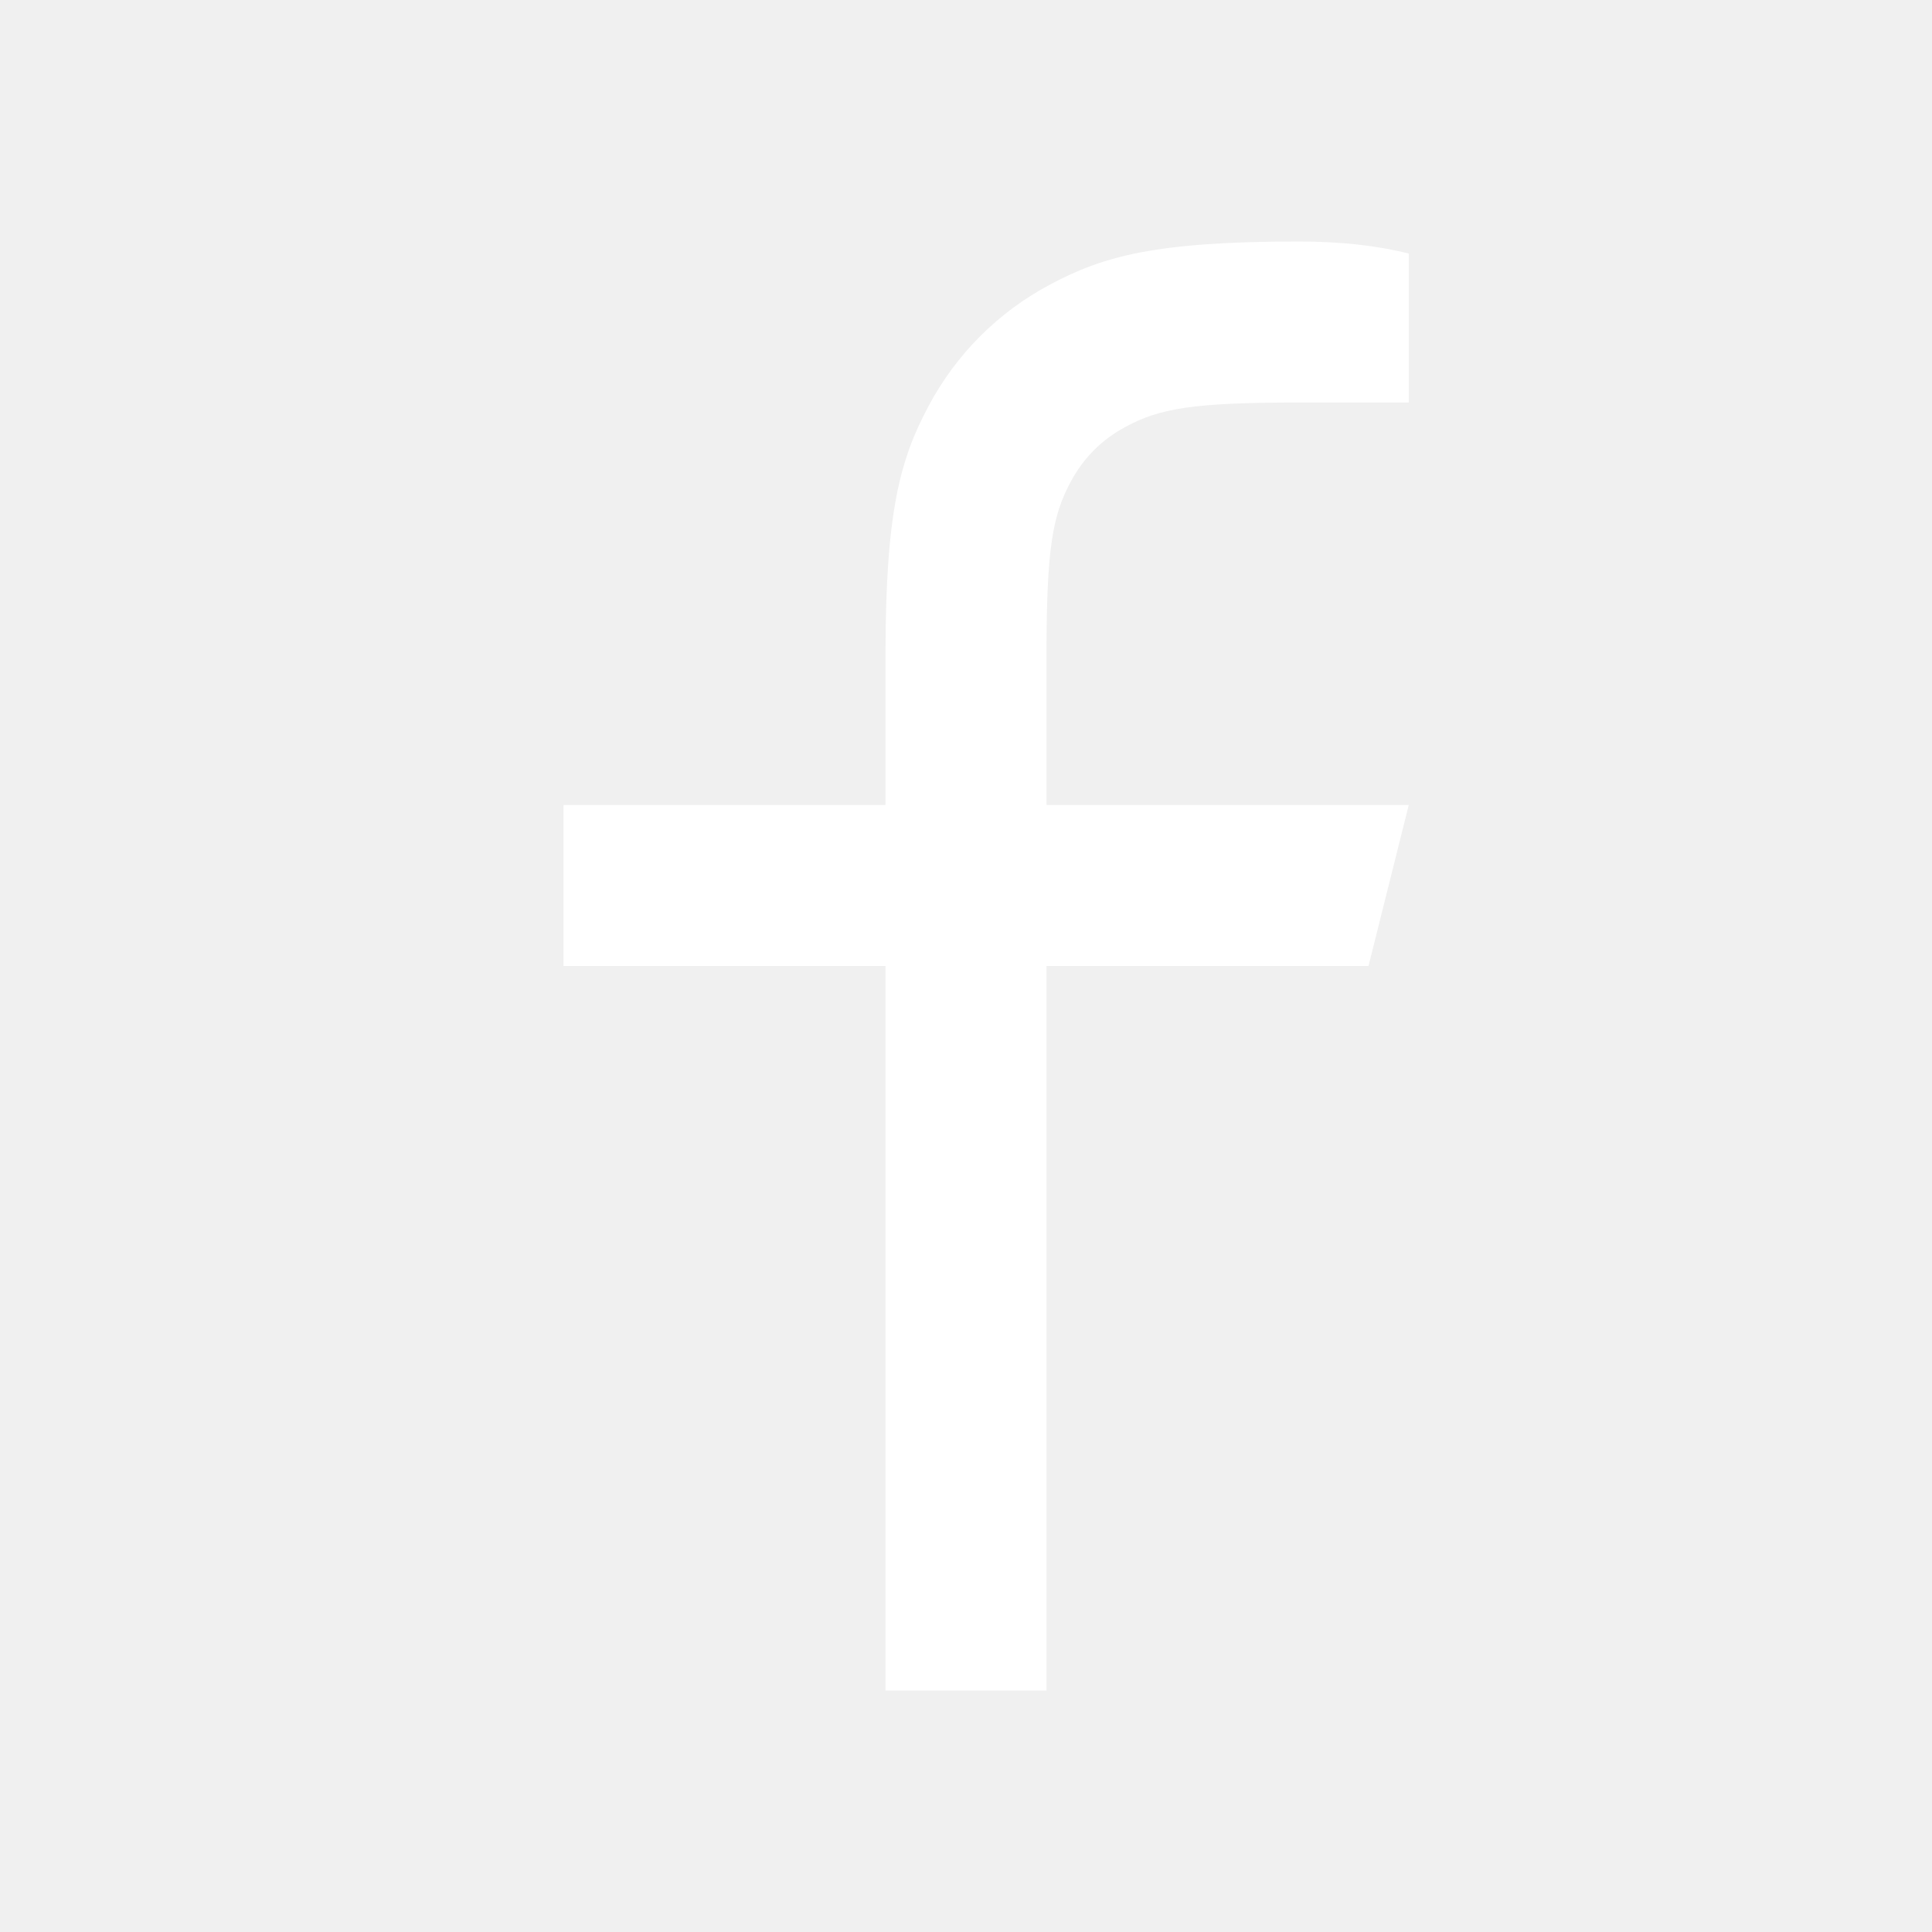
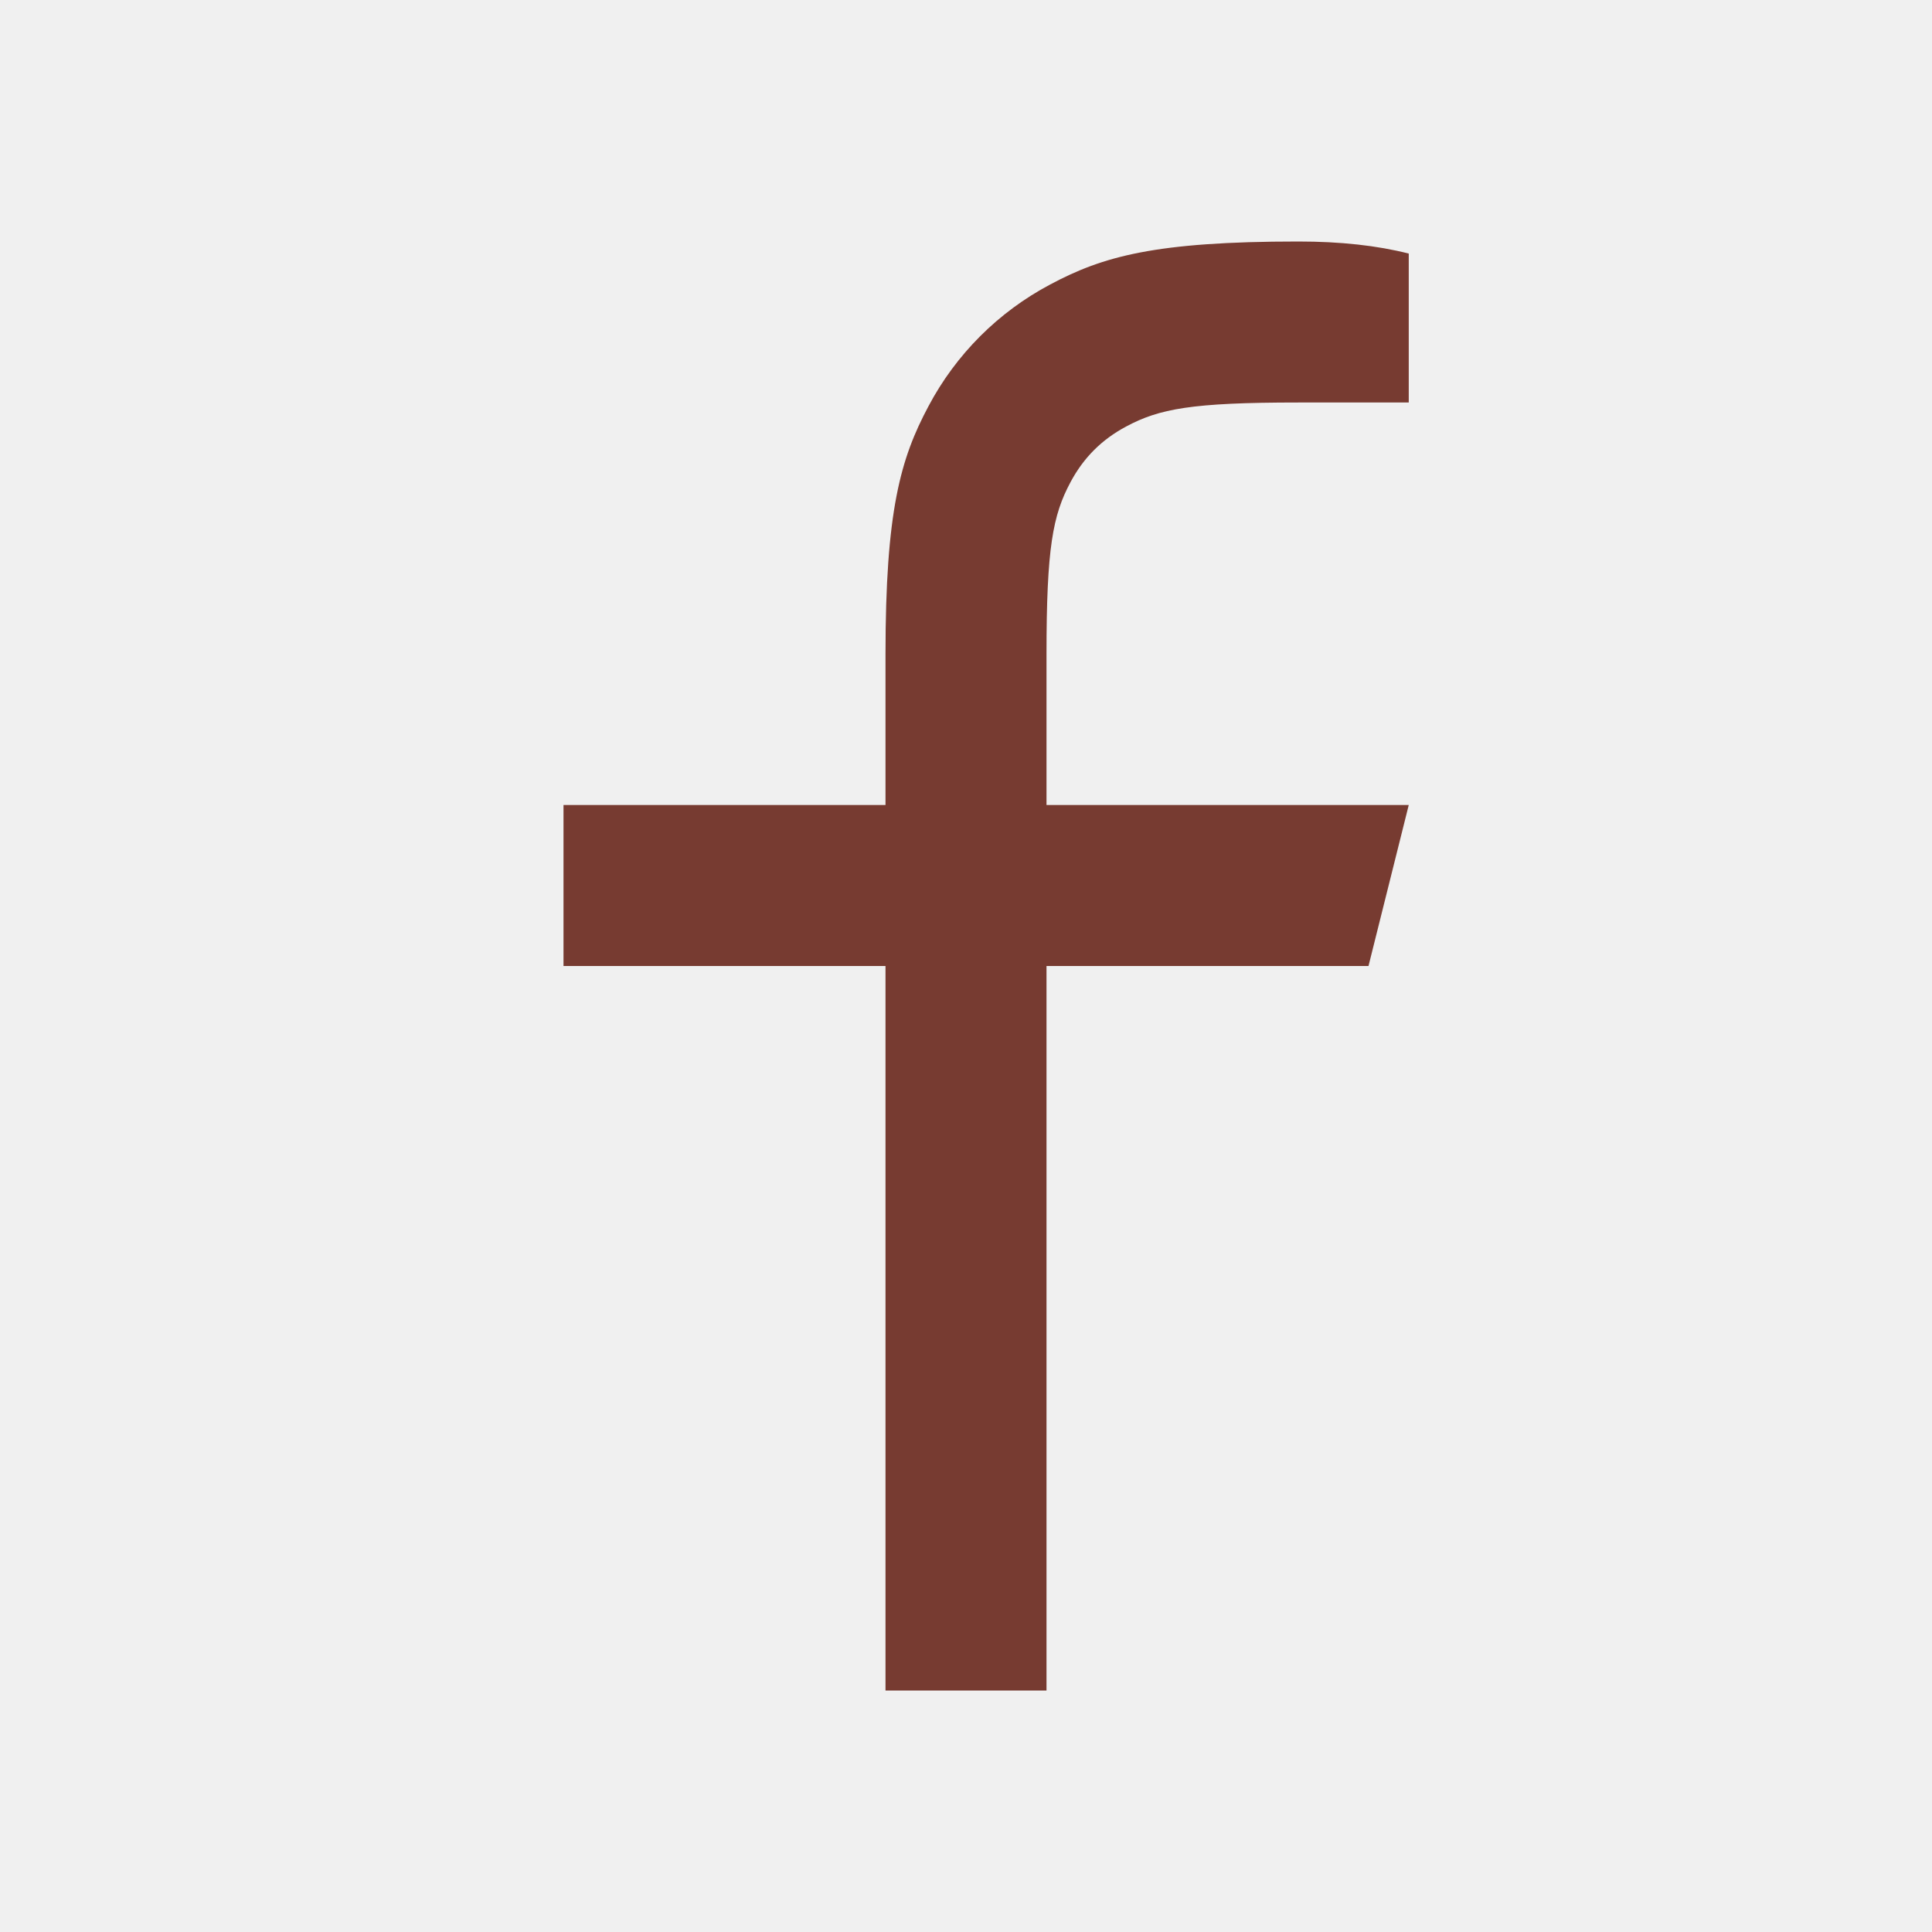
<svg xmlns="http://www.w3.org/2000/svg" width="24" height="24" viewBox="0 0 24 24" fill="none">
-   <path d="M13 10H17.5L17 12H13V21H11V12H7V10H11V8.128C11 6.345 11.186 5.698 11.534 5.046C11.875 4.402 12.402 3.875 13.046 3.534C13.698 3.186 14.345 3 16.128 3C16.65 3 17.108 3.05 17.5 3.15V5H16.128C14.804 5 14.401 5.078 13.99 5.298C13.686 5.46 13.46 5.686 13.298 5.99C13.078 6.401 13 6.804 13 8.128V10Z" fill="white" />
+   <path d="M13 10H17.5L17 12H13V21H11V12H7V10H11V8.128C11 6.345 11.186 5.698 11.534 5.046C11.875 4.402 12.402 3.875 13.046 3.534C13.698 3.186 14.345 3 16.128 3C16.65 3 17.108 3.05 17.5 3.15V5H16.128C14.804 5 14.401 5.078 13.99 5.298C13.686 5.46 13.46 5.686 13.298 5.99C13.078 6.401 13 6.804 13 8.128V10Z" fill="#773b31" />
</svg>
